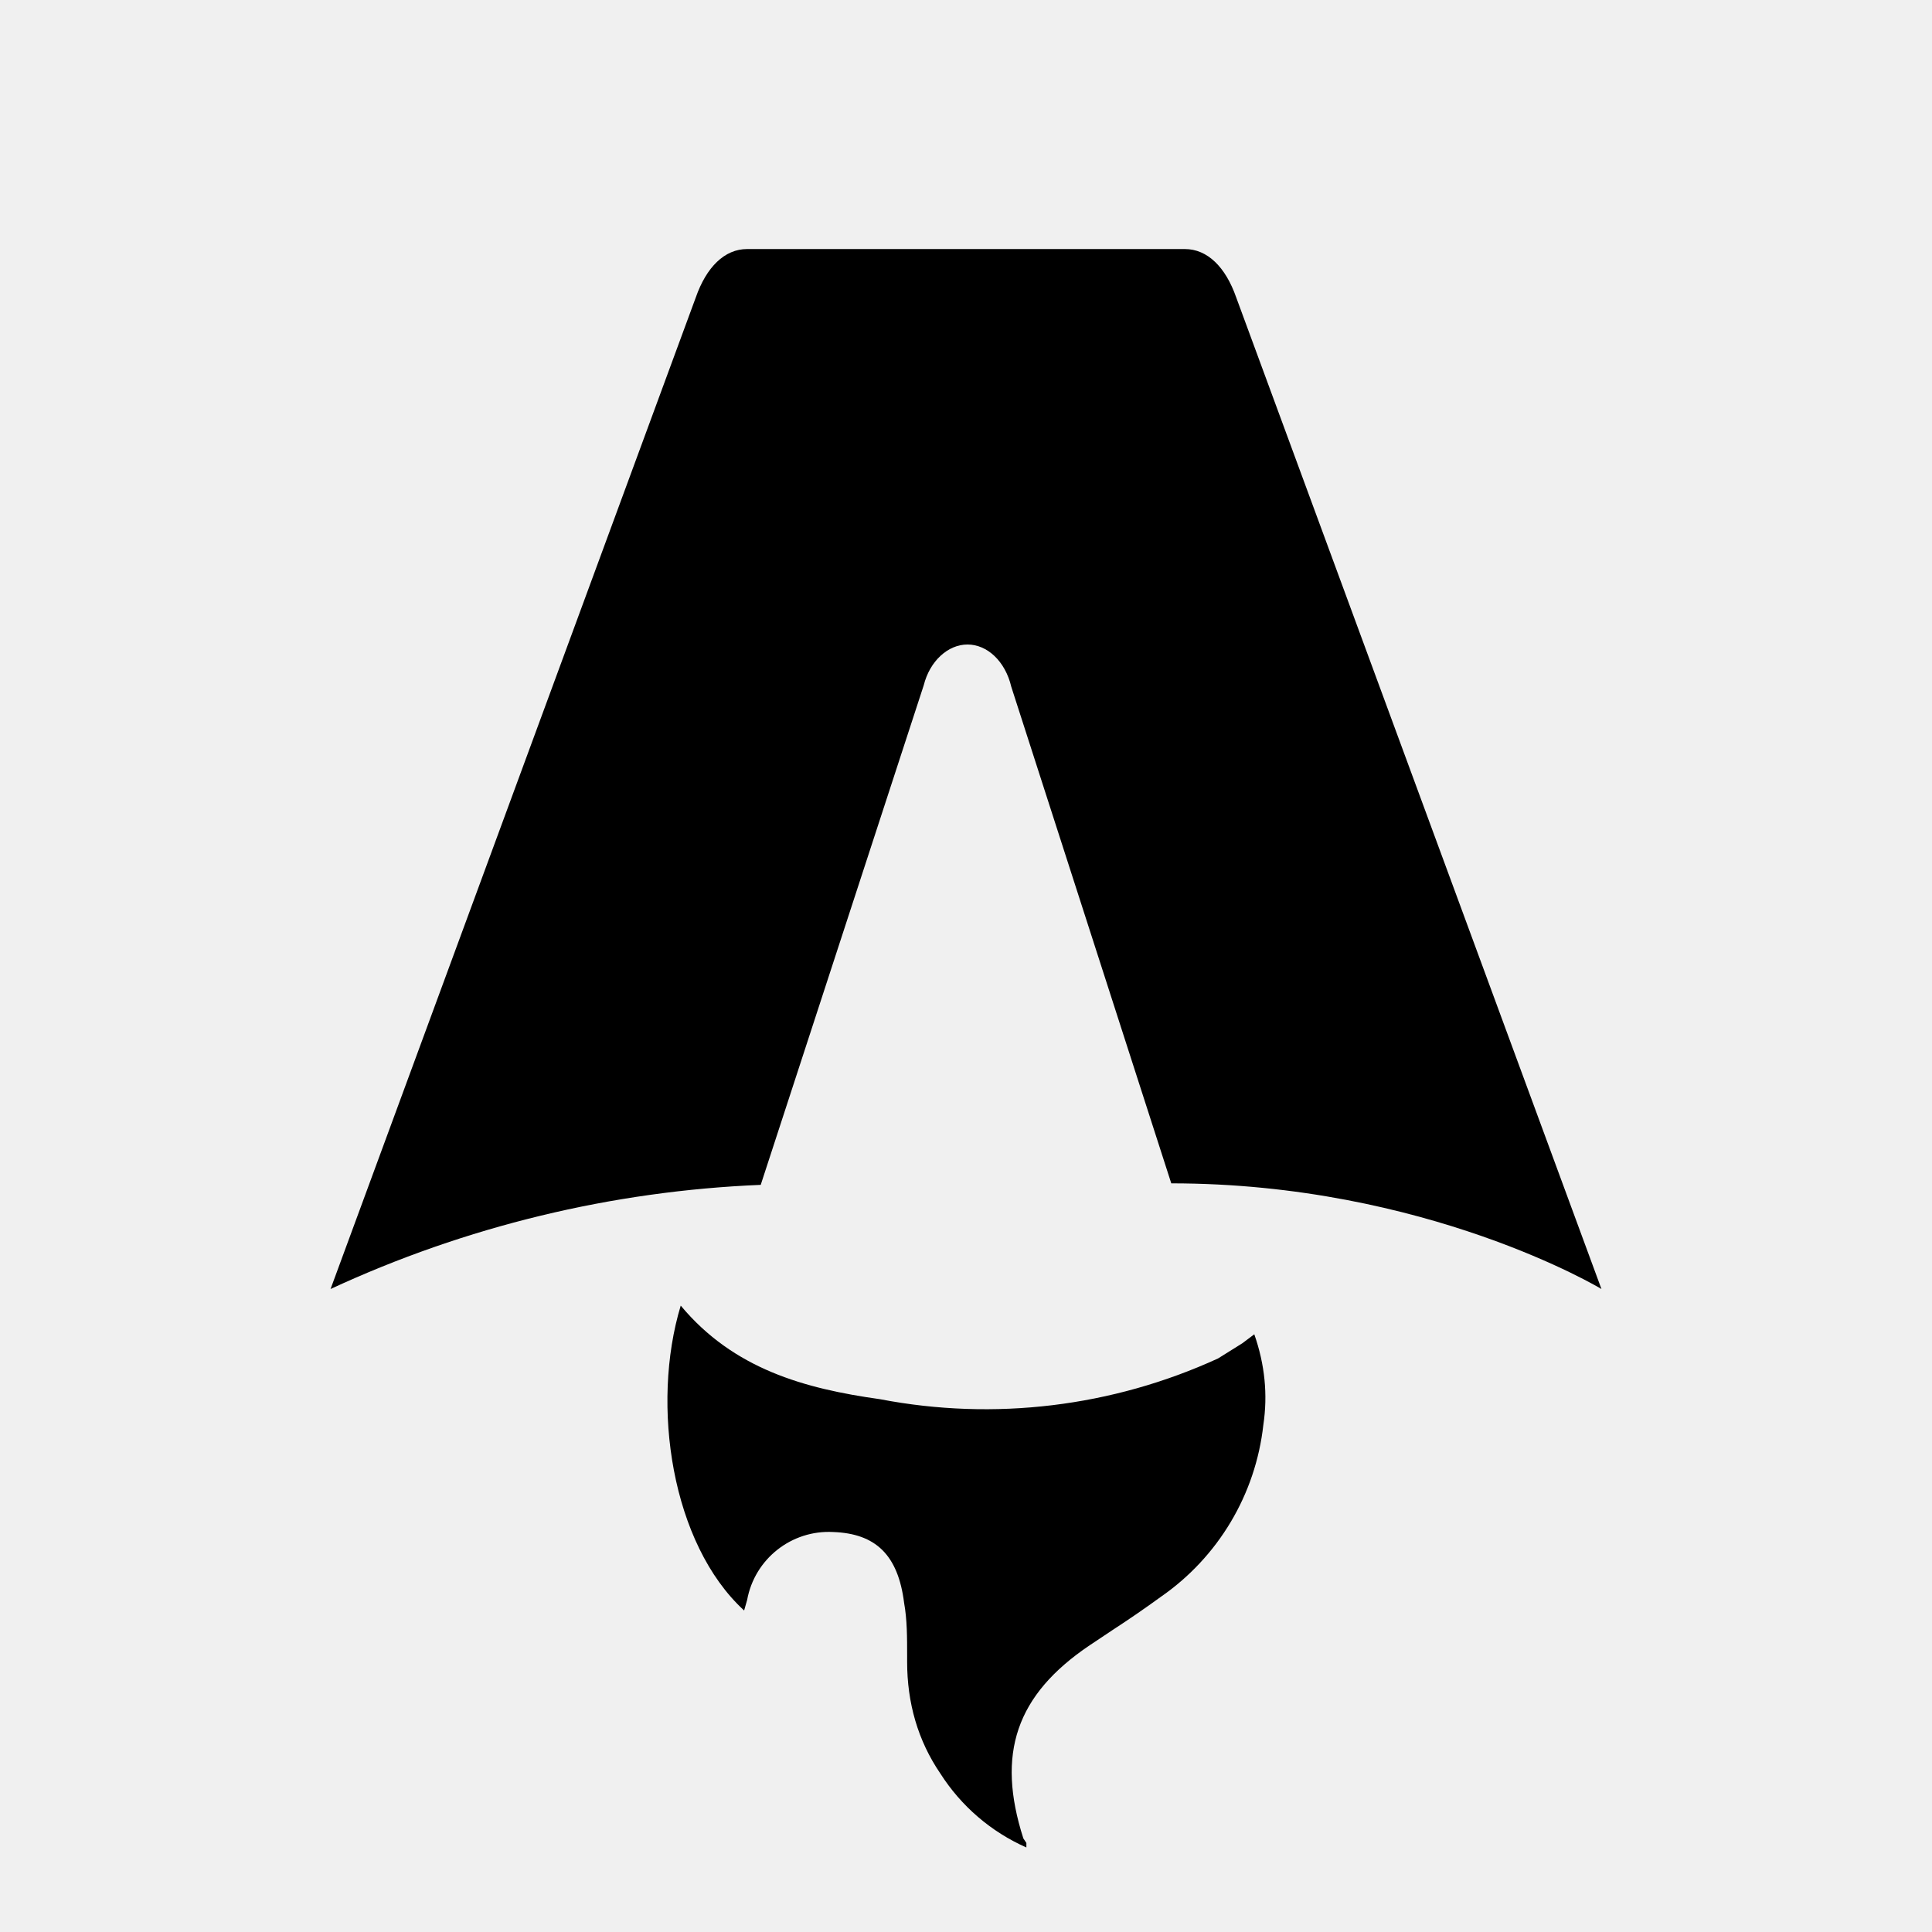
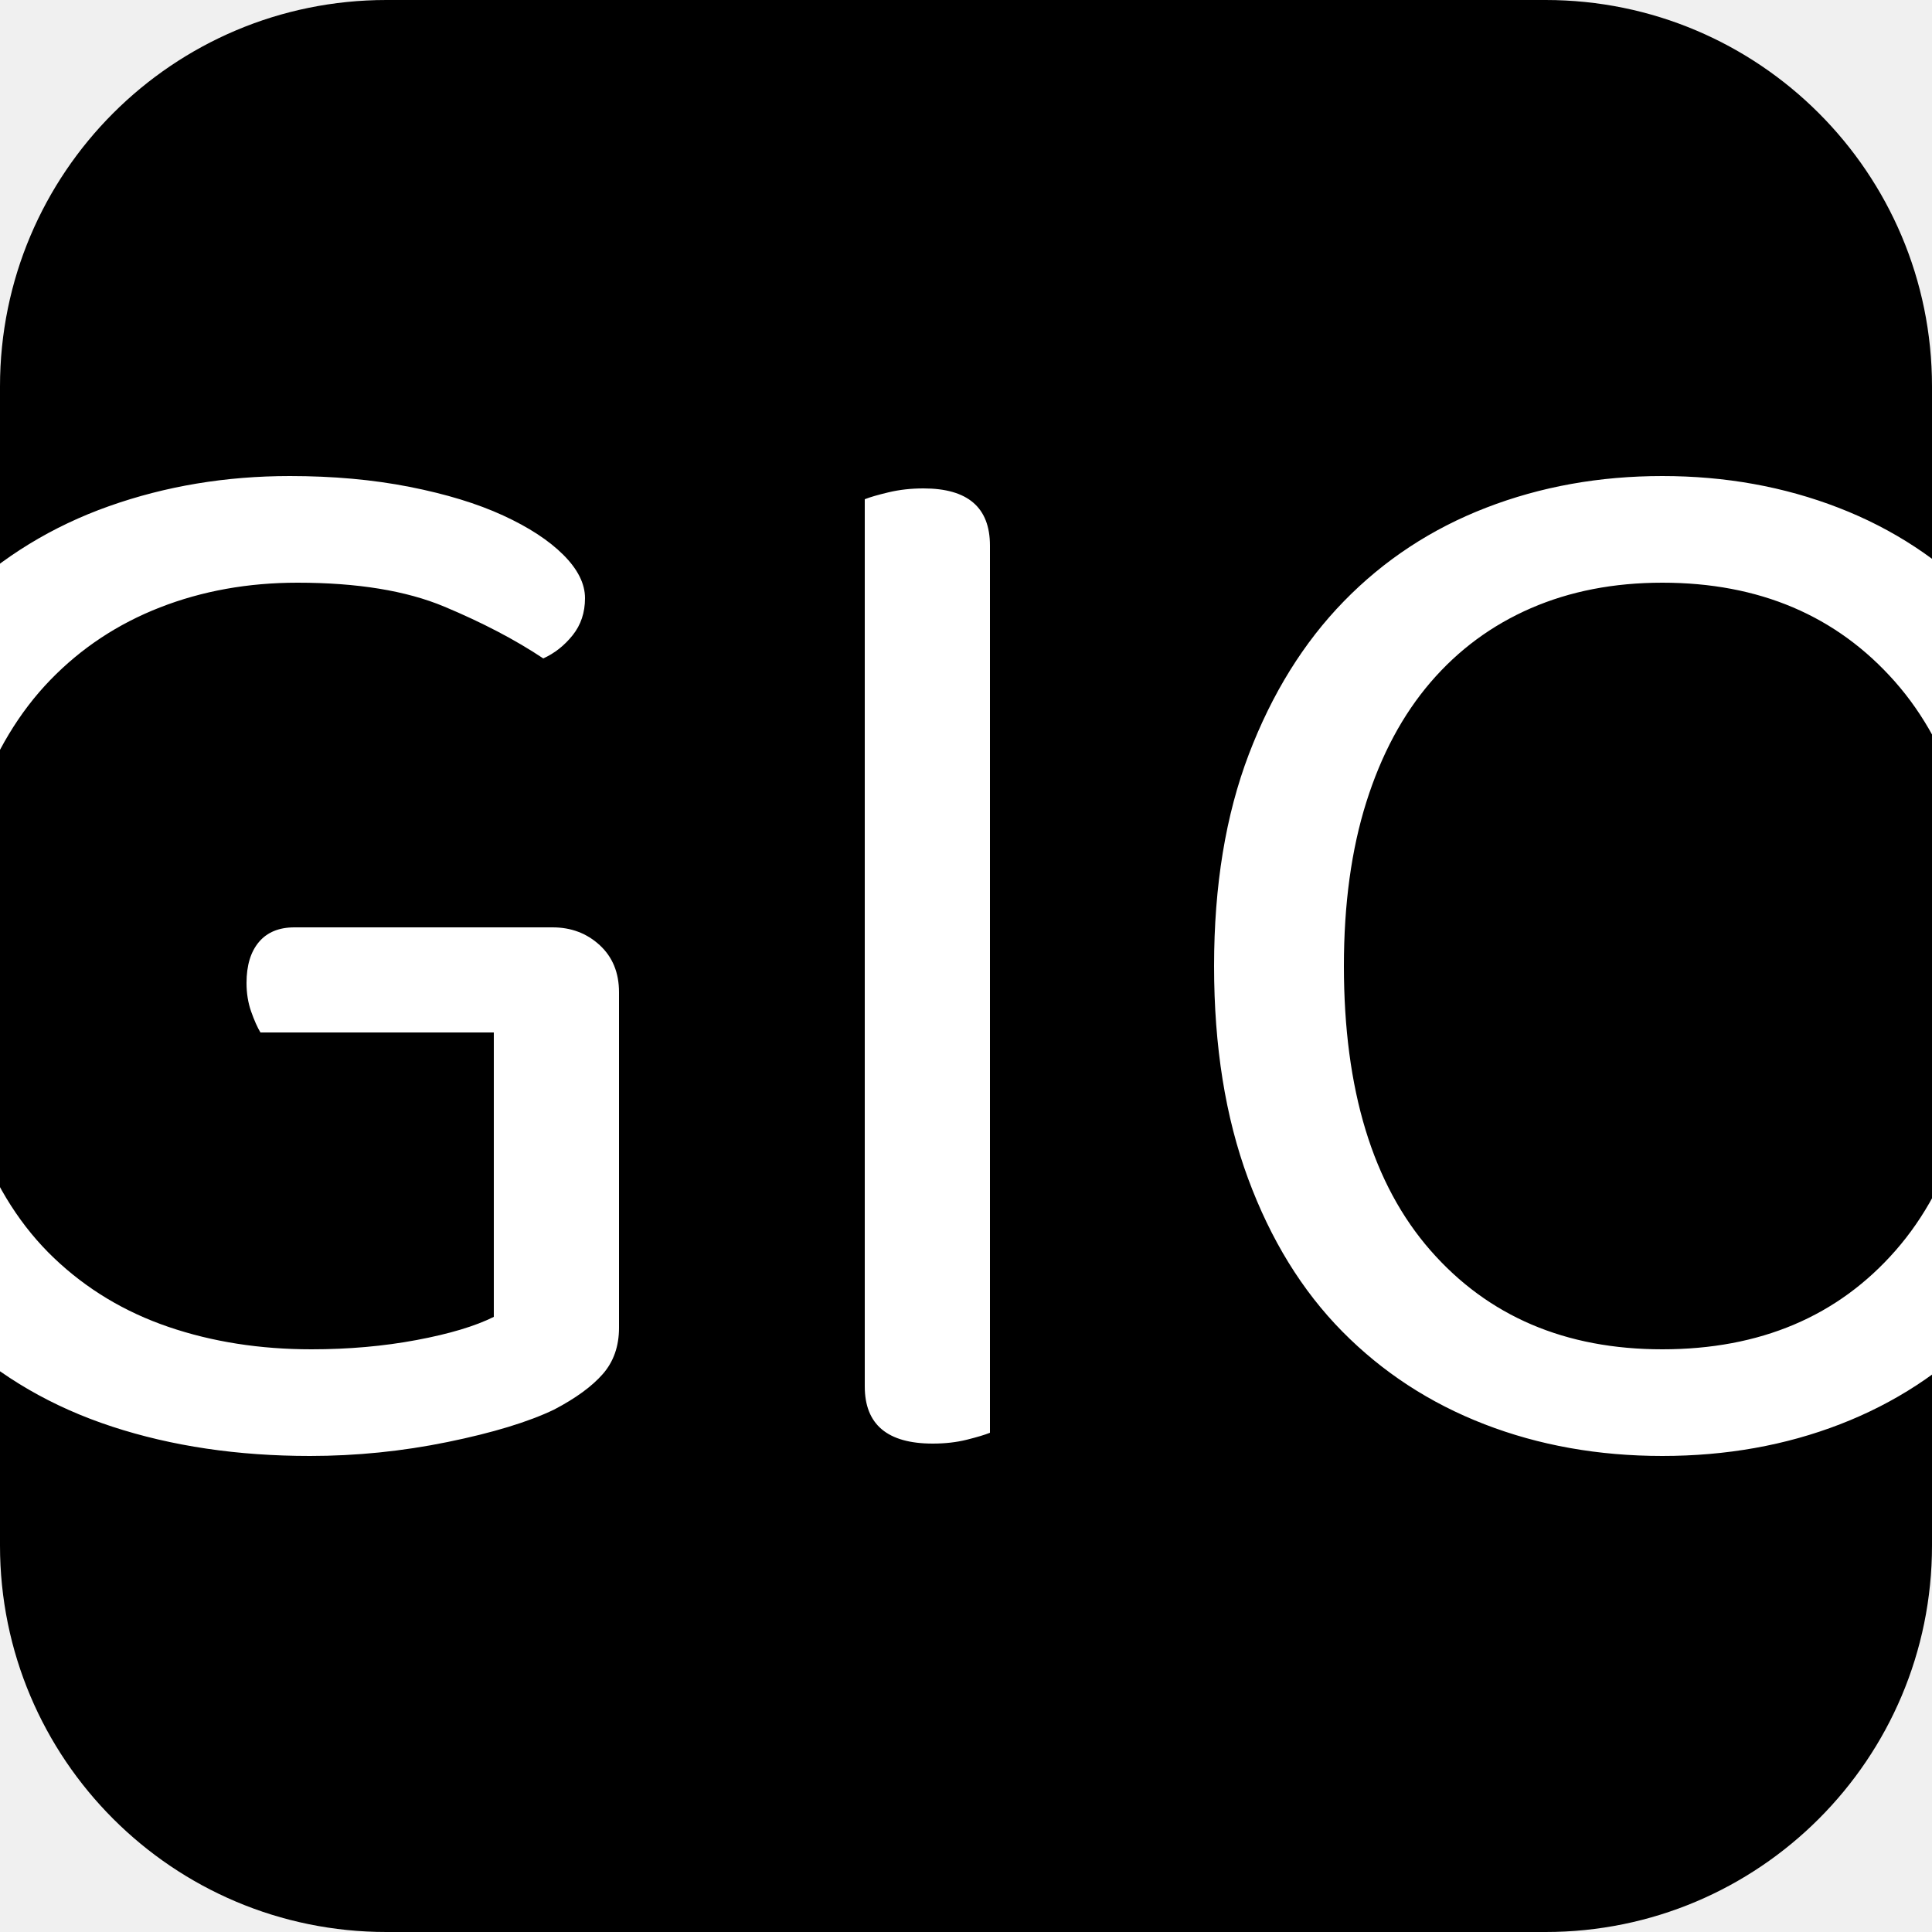
- <svg xmlns="http://www.w3.org/2000/svg" fill="none" viewBox="0 0 128 128">
-   <path d="M50.4 78.5a75.1 75.1 0 0 0-28.5 6.9l24.2-65.7c.7-2 1.9-3.2 3.4-3.2h29c1.5 0 2.7 1.2 3.4 3.2l24.2 65.7s-11.6-7-28.5-7L67 45.5c-.4-1.7-1.6-2.8-2.9-2.8-1.3 0-2.5 1.1-2.9 2.7L50.4 78.5Zm-1.1 28.2Zm-4.2-20.2c-2 6.6-.6 15.8 4.2 20.2a17.5 17.5 0 0 1 .2-.7 5.5 5.5 0 0 1 5.7-4.5c2.8.1 4.3 1.5 4.7 4.7.2 1.1.2 2.3.2 3.5v.4c0 2.7.7 5.2 2.2 7.4a13 13 0 0 0 5.7 4.9v-.3l-.2-.3c-1.8-5.6-.5-9.5 4.4-12.8l1.5-1a73 73 0 0 0 3.2-2.2 16 16 0 0 0 6.8-11.4c.3-2 .1-4-.6-6l-.8.6-1.6 1a37 37 0 0 1-22.4 2.7c-5-.7-9.7-2-13.2-6.2Z" />
-   <style>
-         path { fill: #000; }
-         @media (prefers-color-scheme: dark) {
-             path { fill: #FFF; }
-         }
-     </style>
+ <svg xmlns="http://www.w3.org/2000/svg" width="256" height="256" viewBox="0 0 100 100">
+   <rect width="100" height="100" rx="20" fill="#000000" />
+   <path d="M32.04 51.36L32.04 68.72Q32.04 70.16 31.20 71.12Q30.36 72.08 28.68 72.96L28.68 72.96Q26.68 73.92 23.16 74.64Q19.64 75.36 16.04 75.36L16.04 75.36Q10.44 75.36 5.80 73.84Q1.16 72.32-2.20 69.20Q-5.56 66.08-7.40 61.32Q-9.24 56.56-9.24 50.08L-9.24 50.08Q-9.24 43.68-7.32 38.88Q-5.40 34.08-2.08 30.92Q1.24 27.76 5.64 26.20Q10.04 24.64 15.00 24.64L15.00 24.64Q18.36 24.64 21.20 25.20Q24.04 25.76 26.04 26.68Q28.04 27.60 29.16 28.72Q30.28 29.84 30.28 30.96L30.28 30.96Q30.28 32.08 29.64 32.88Q29.00 33.68 28.12 34.08L28.12 34.08Q25.96 32.64 23.00 31.40Q20.04 30.16 15.40 30.16L15.40 30.16Q11.56 30.16 8.28 31.44Q5.00 32.72 2.60 35.20Q0.20 37.68-1.16 41.44Q-2.52 45.20-2.52 50.08L-2.52 50.08Q-2.52 55.28-1.12 59.00Q0.28 62.72 2.80 65.12Q5.32 67.52 8.72 68.68Q12.12 69.84 16.12 69.84L16.12 69.84Q19.00 69.84 21.56 69.36Q24.12 68.88 25.56 68.16L25.56 68.16L25.56 53.44L13.48 53.44Q13.24 53.04 13.00 52.36Q12.76 51.68 12.76 50.88L12.76 50.88Q12.76 49.52 13.40 48.76Q14.04 48.00 15.24 48.00L15.24 48.00L28.60 48.00Q30.04 48.00 31.04 48.92Q32.04 49.84 32.04 51.36L32.04 51.36ZM51.24 74.16L51.24 74.16Q50.84 74.32 50.04 74.52Q49.24 74.72 48.28 74.72L48.28 74.72Q44.76 74.72 44.76 71.76L44.76 71.76L44.76 25.84Q45.16 25.68 46.00 25.48Q46.84 25.28 47.80 25.28L47.80 25.28Q51.24 25.28 51.24 28.24L51.24 28.24L51.24 74.16ZM109.24 50.00L109.24 50.00Q109.24 56.24 107.48 61.00Q105.72 65.76 102.60 68.92Q99.48 72.08 95.24 73.72Q91 75.36 86.04 75.36L86.04 75.36Q81.08 75.36 76.84 73.72Q72.60 72.08 69.48 68.92Q66.36 65.76 64.60 61.00Q62.84 56.24 62.84 50.00L62.84 50.00Q62.84 43.76 64.64 39.04Q66.44 34.32 69.56 31.12Q72.68 27.92 76.92 26.28Q81.16 24.64 86.04 24.64L86.04 24.64Q90.92 24.64 95.16 26.28Q99.40 27.92 102.52 31.12Q105.64 34.32 107.44 39.04Q109.24 43.76 109.24 50.00ZM102.60 50.00L102.60 50.00Q102.60 40.40 98.08 35.28Q93.56 30.16 86.04 30.16L86.04 30.16Q82.28 30.16 79.24 31.48Q76.20 32.80 74.04 35.32Q71.88 37.84 70.72 41.52Q69.56 45.20 69.56 50.00L69.56 50.00Q69.56 59.60 74.04 64.72Q78.52 69.84 86.04 69.84L86.04 69.84Q93.64 69.84 98.12 64.72Q102.60 59.60 102.60 50.00Z" fill="#fff" />
</svg>
